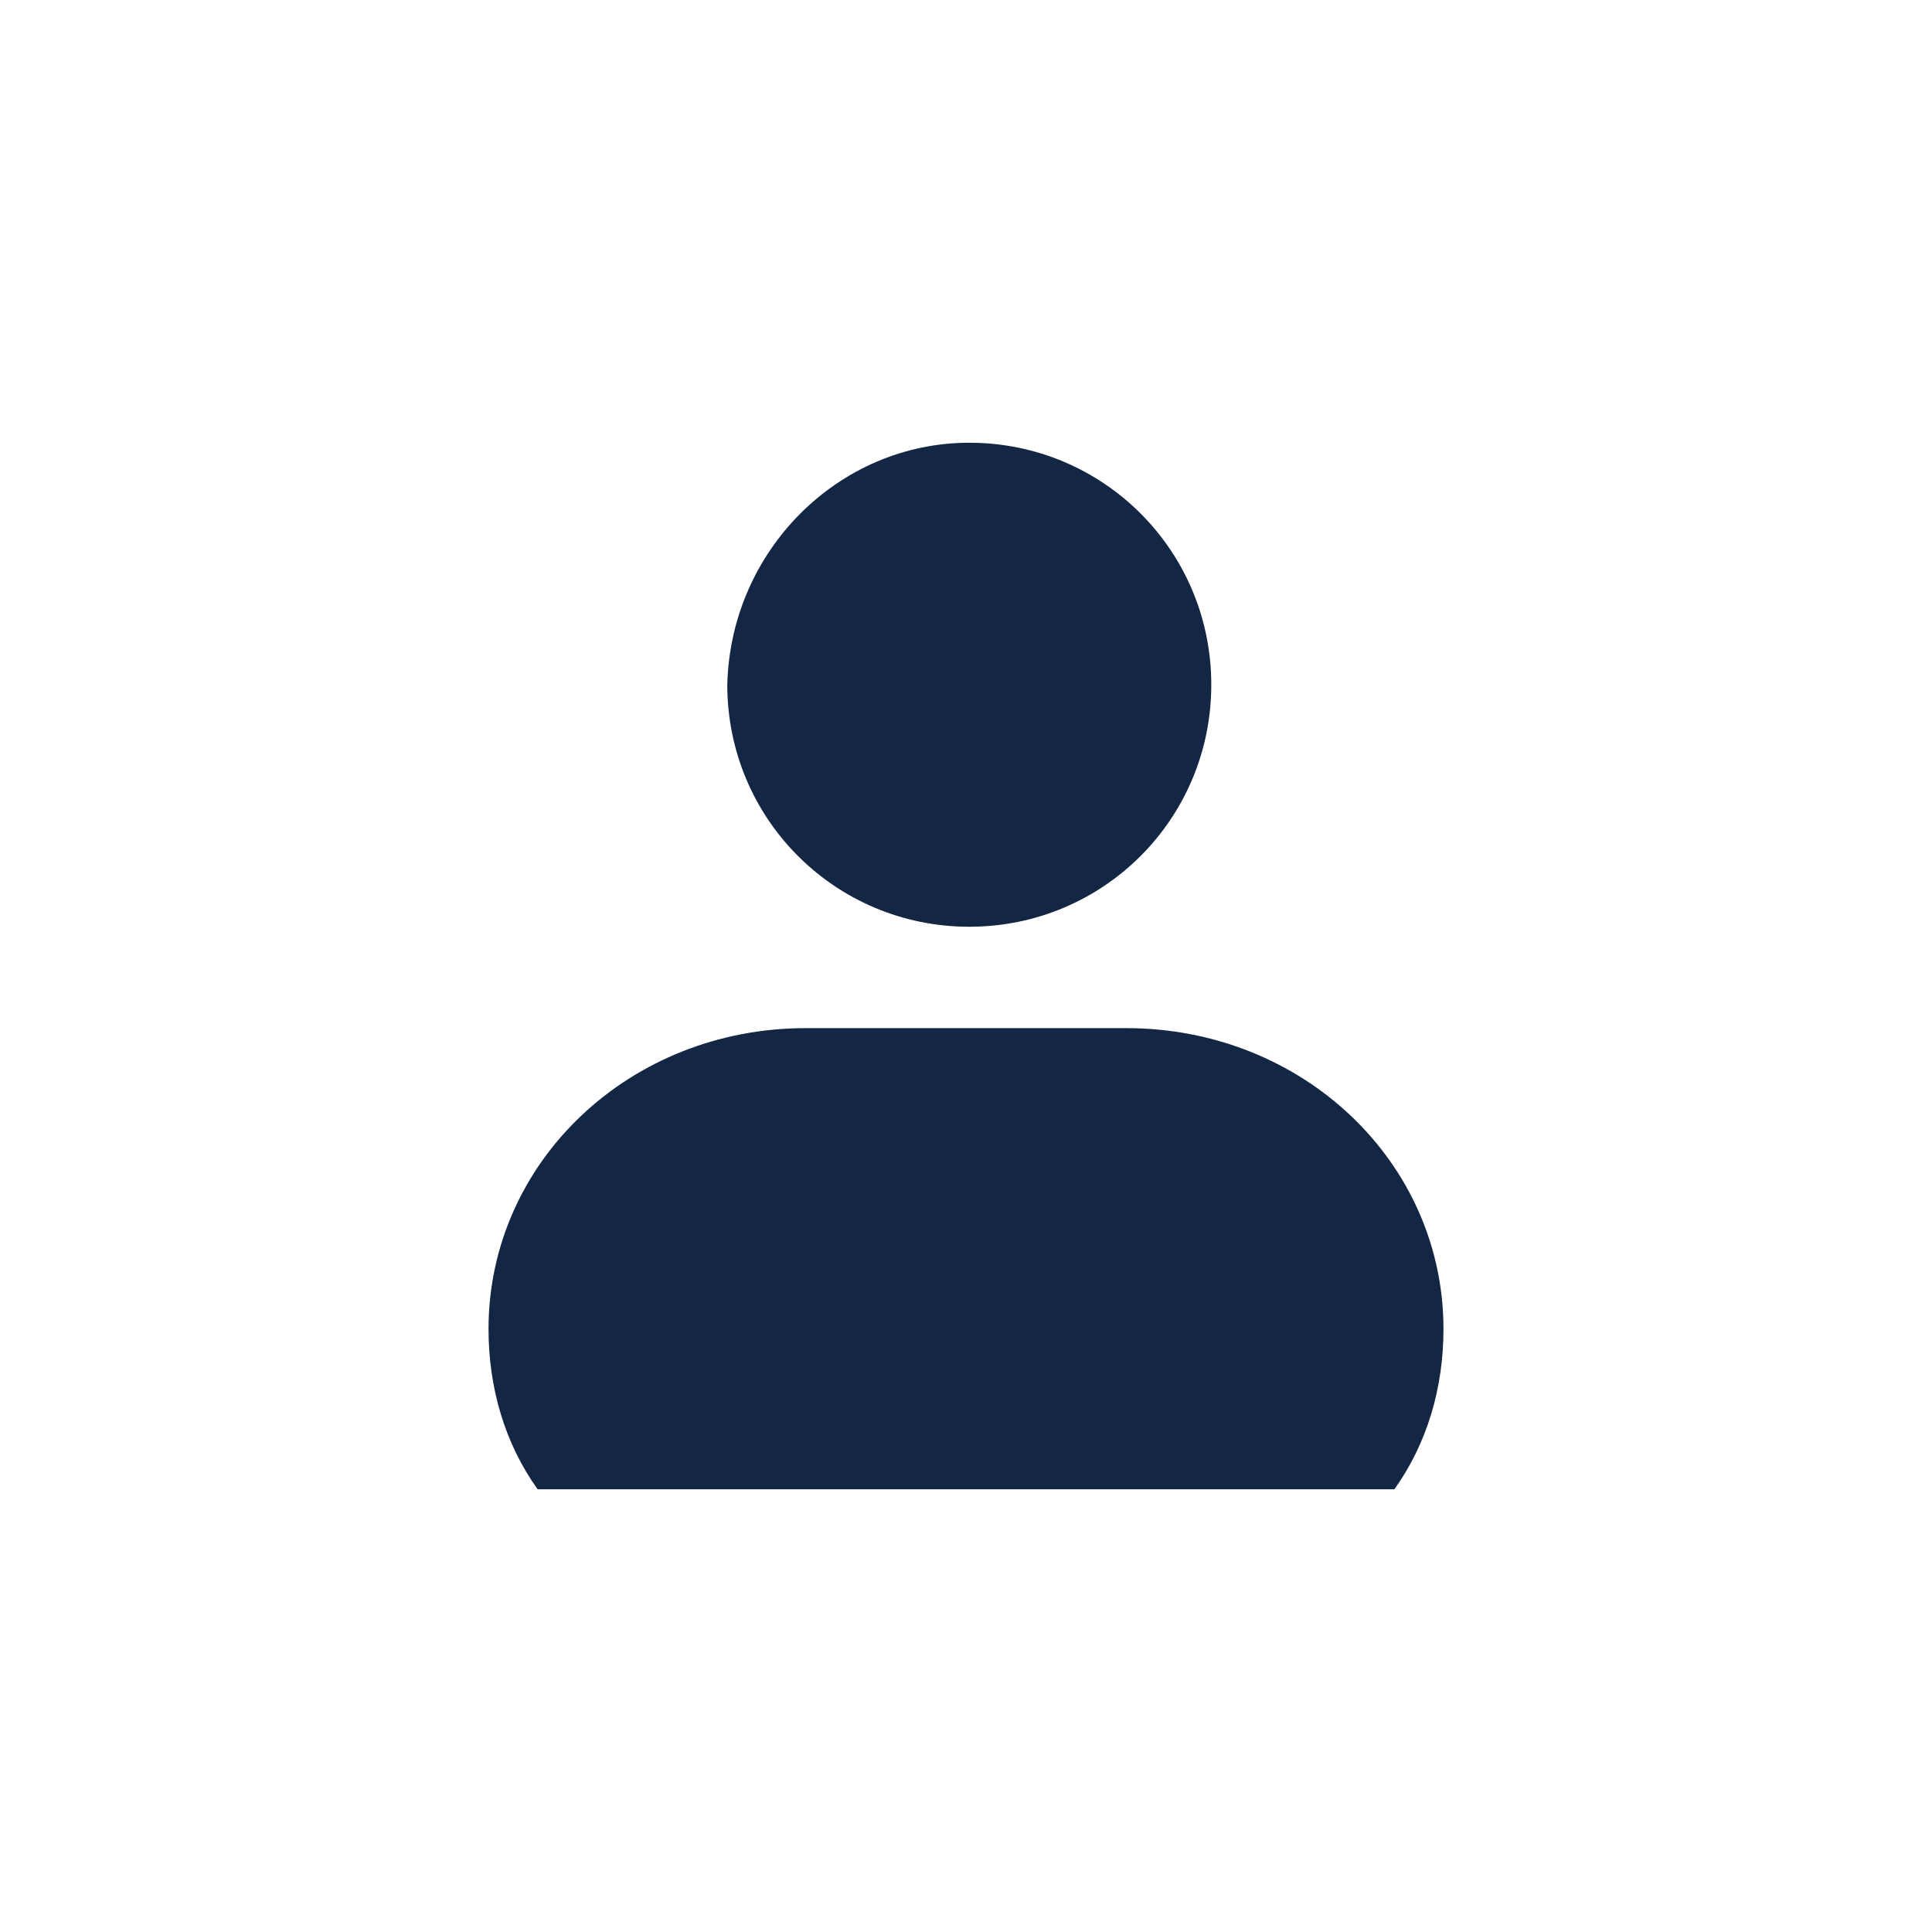
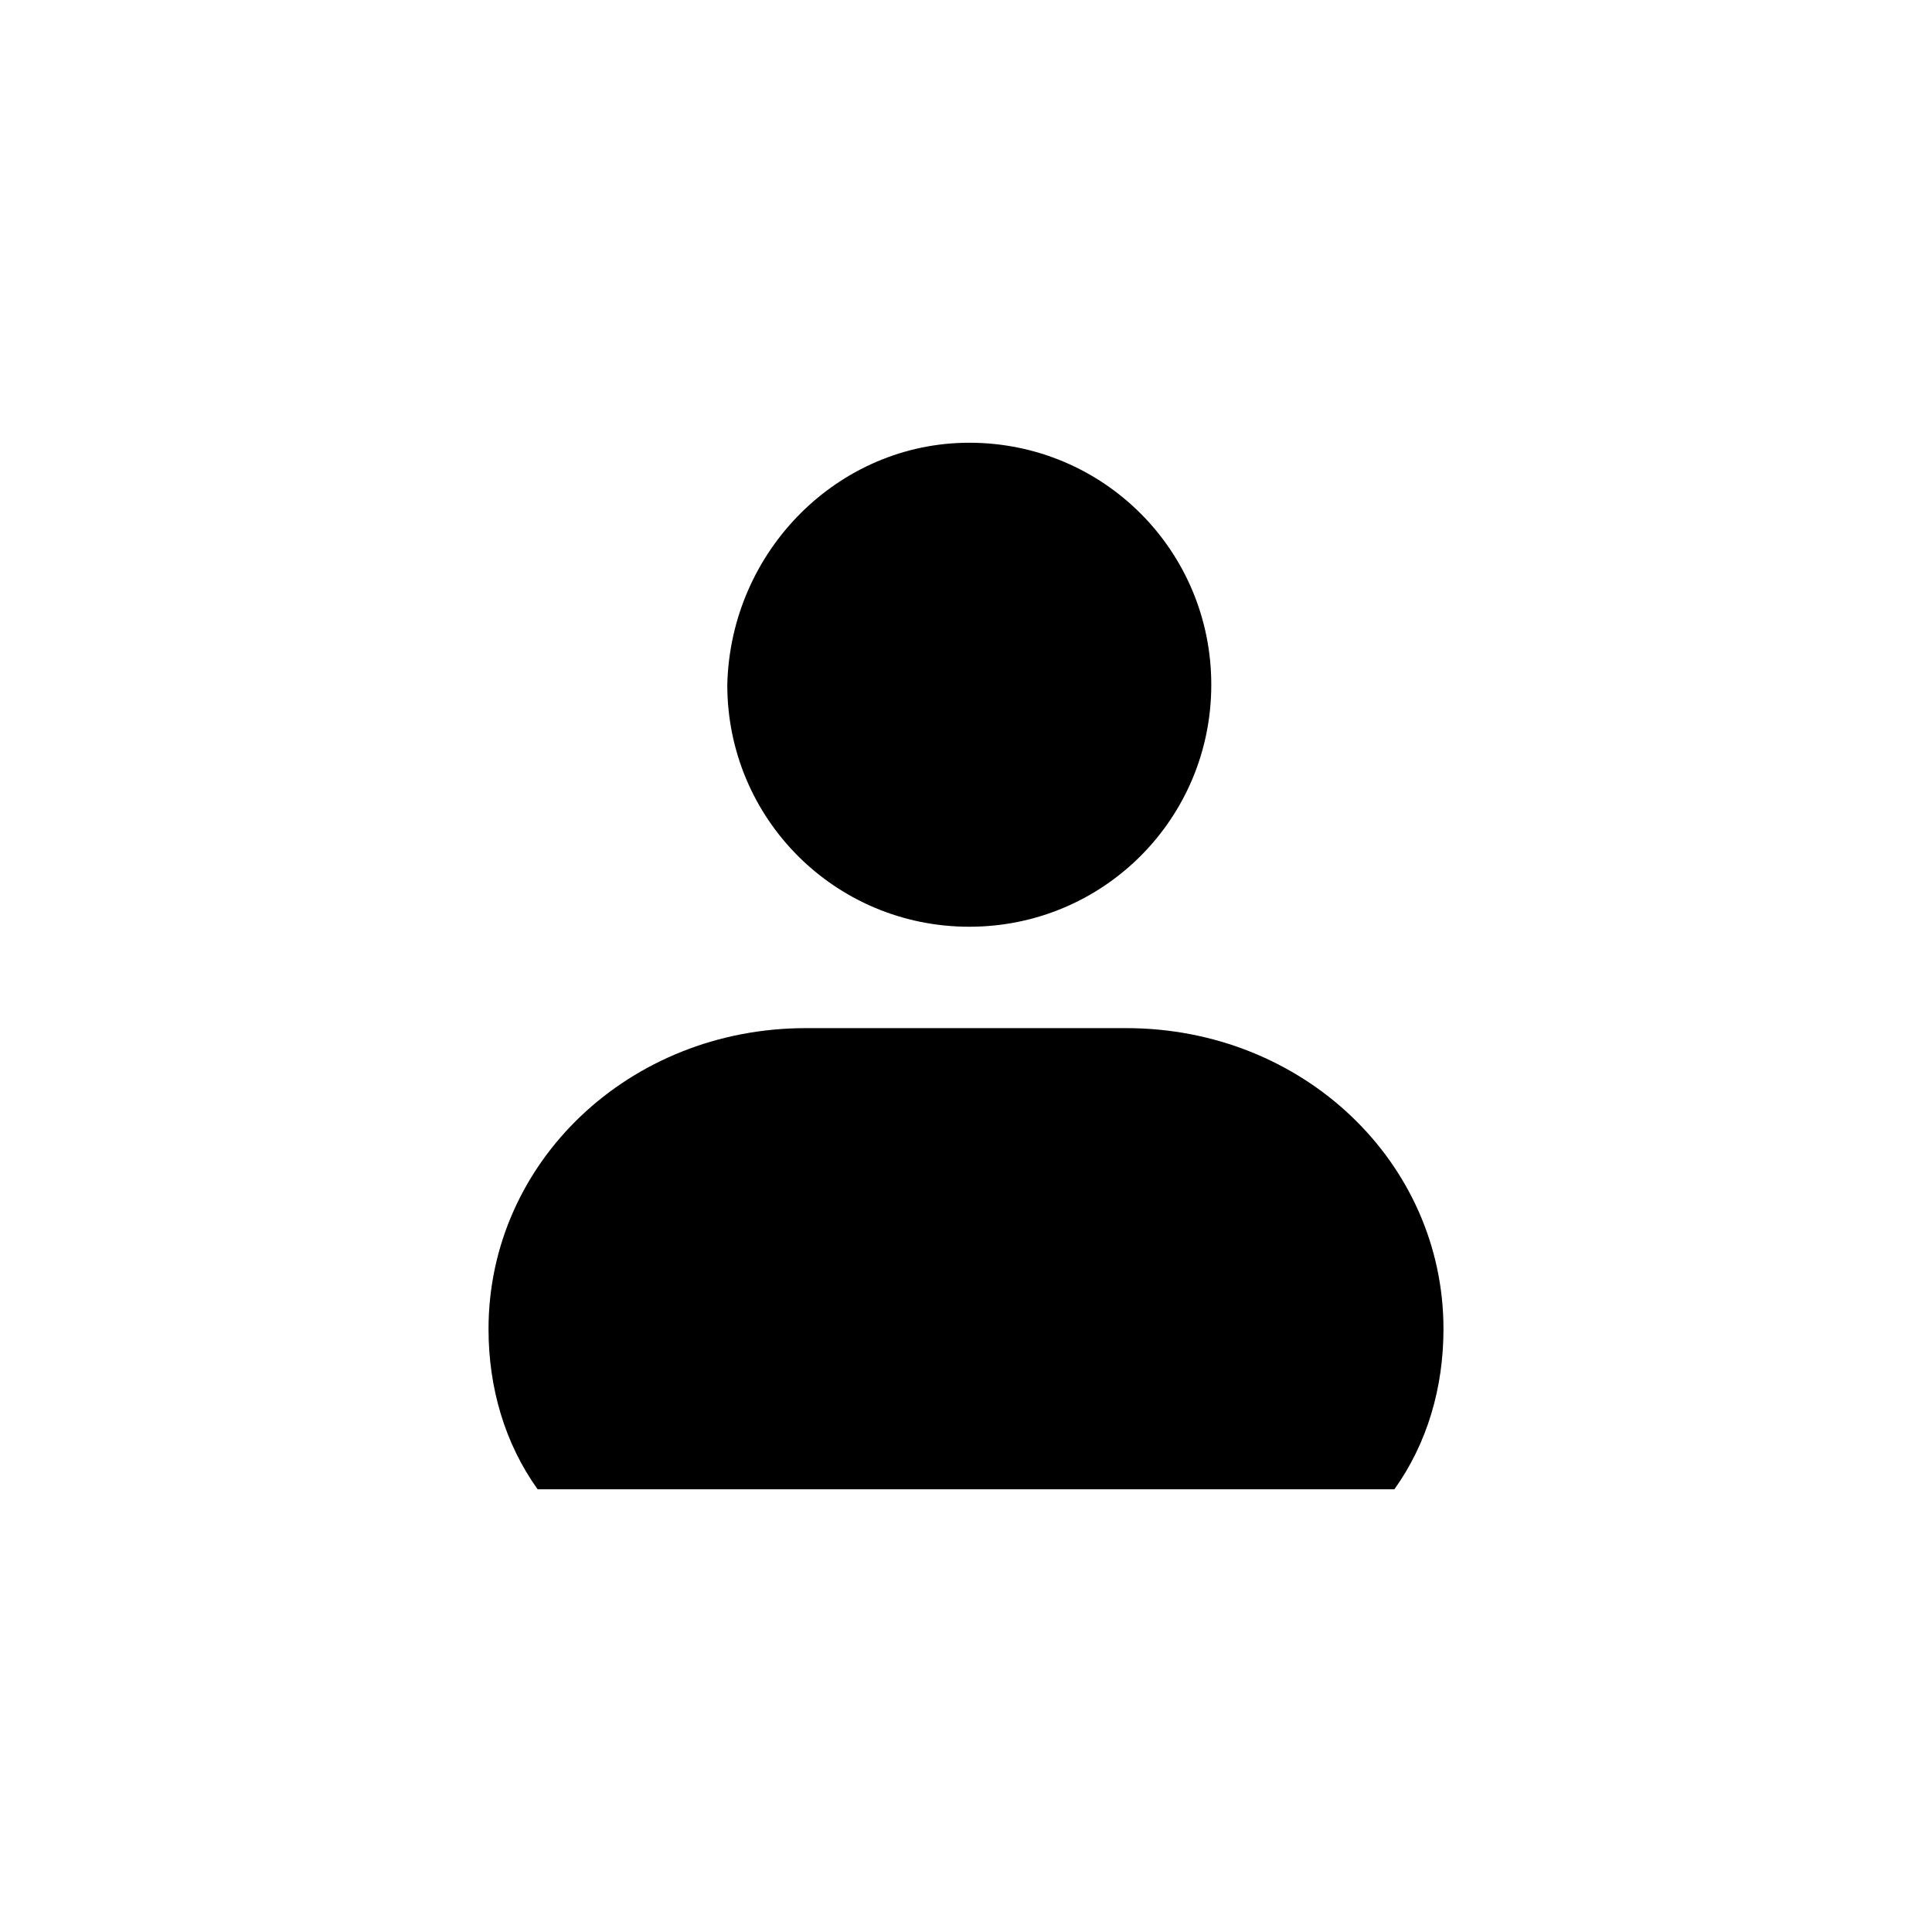
<svg xmlns="http://www.w3.org/2000/svg" width="40" height="40" viewBox="0 0 50 50" fill="none">
-   <path d="M20.853 26.608H29.147C33.718 26.608 37.357 30.078 37.357 34.395C37.357 35.918 36.934 37.357 36.087 38.542H13.913C13.066 37.357 12.643 35.918 12.643 34.395C12.643 30.078 16.283 26.608 20.853 26.608ZM25.085 11.458C28.555 11.458 31.348 14.251 31.348 17.721C31.348 21.191 28.555 23.984 25.085 23.984C21.615 23.984 18.822 21.191 18.822 17.721C18.906 14.251 21.699 11.458 25.085 11.458Z" fill="#132644" />
+   <path d="M20.853 26.608H29.147C33.718 26.608 37.357 30.078 37.357 34.395C37.357 35.918 36.934 37.357 36.087 38.542H13.913C13.066 37.357 12.643 35.918 12.643 34.395C12.643 30.078 16.283 26.608 20.853 26.608ZM25.085 11.458C28.555 11.458 31.348 14.251 31.348 17.721C31.348 21.191 28.555 23.984 25.085 23.984C21.615 23.984 18.822 21.191 18.822 17.721C18.906 14.251 21.699 11.458 25.085 11.458Z" fill="#000000" />
</svg>
